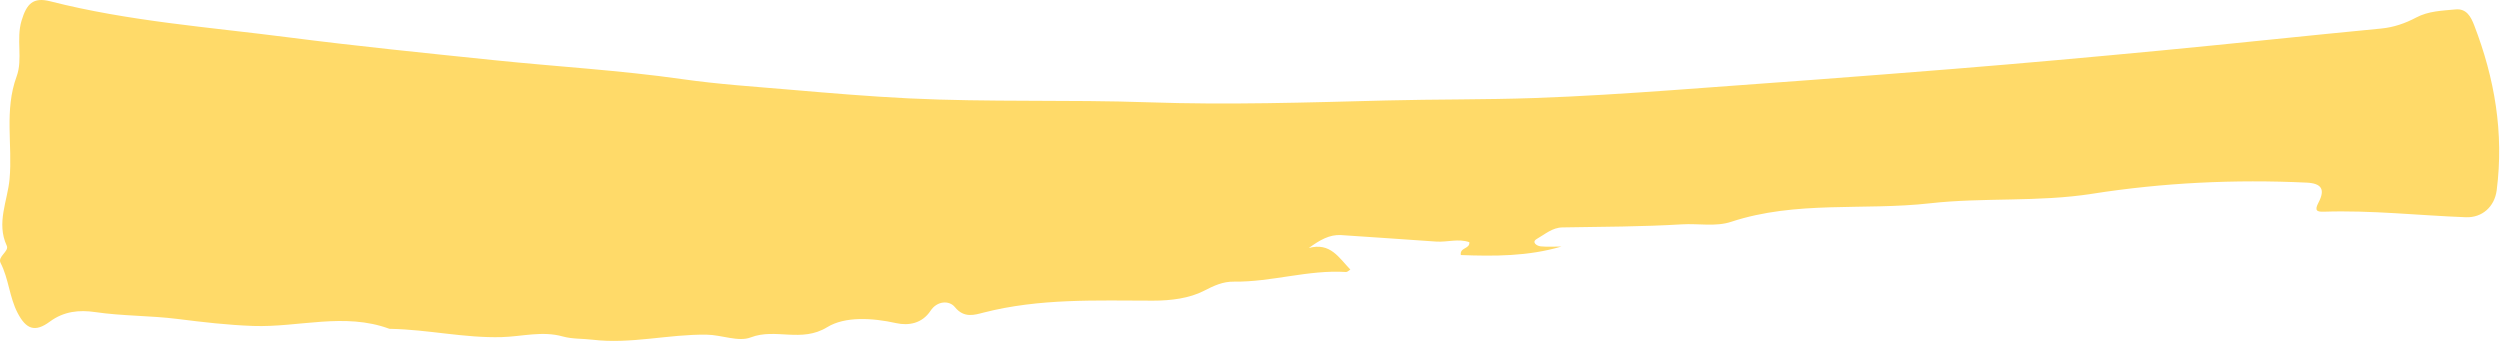
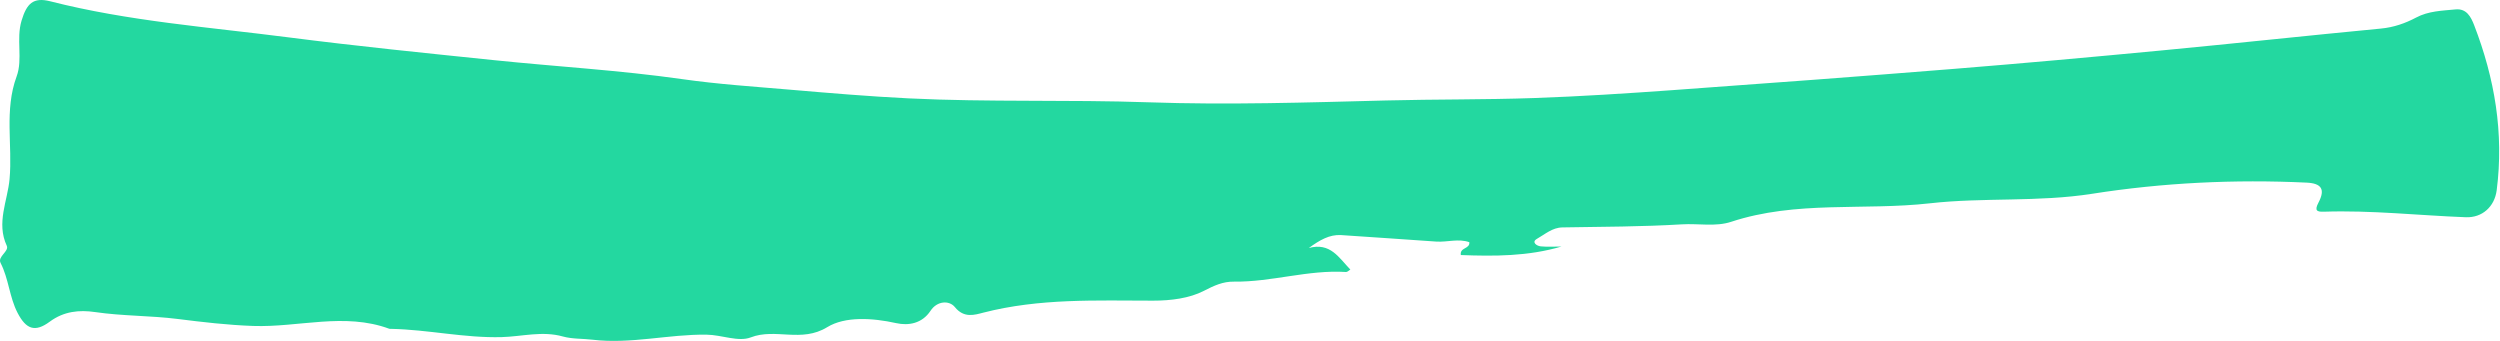
<svg xmlns="http://www.w3.org/2000/svg" width="286px" height="39px" viewBox="0 0 286 39" version="1.1">
  <g id="Page-1" stroke="none" stroke-width="1" fill="none" fill-rule="evenodd">
-     <g id="Streaks-and-blobs" transform="translate(-88, -862)" fill="#FFDA69">
+     <g class="" id="Streaks-and-blobs" transform="translate(-88, -862)" fill="#23D8A0">
      <path d="M266.629,890.204 C262.803,891.332 258.957,891.321 255.118,891.178 C254.978,890.275 256.174,890.513 256.091,889.706 C254.843,889.267 253.574,889.718 252.324,889.638 C248.69,889.403 245.059,889.117 241.424,888.894 C240.094,888.812 238.975,889.466 237.726,890.374 C240.18,889.697 241.173,891.483 242.479,892.839 C242.306,892.941 242.139,893.127 241.984,893.117 C237.654,892.84 233.473,894.277 229.163,894.219 C227.906,894.202 226.896,894.669 225.722,895.274 C224.073,896.125 221.947,896.397 219.909,896.395 C213.416,896.388 206.906,896.117 200.513,897.761 C199.501,898.021 198.296,898.436 197.24,897.134 C196.592,896.336 195.21,896.405 194.454,897.551 C193.483,899.023 191.927,899.276 190.52,898.965 C187.789,898.359 184.667,898.181 182.64,899.424 C179.673,901.246 176.731,899.499 173.882,900.599 C172.469,901.144 170.569,900.308 168.825,900.285 C164.455,900.228 160.157,901.389 155.787,900.863 C154.654,900.726 153.47,900.796 152.387,900.493 C150.032,899.832 147.723,900.501 145.403,900.565 C141.138,900.684 136.973,899.704 132.734,899.621 C132.667,899.62 132.593,899.632 132.533,899.61 C127.387,897.714 122.15,899.472 116.959,899.289 C114.052,899.186 111.18,898.85 108.327,898.49 C105.181,898.094 102.014,898.161 98.878,897.701 C97.081,897.437 95.313,897.6 93.695,898.797 C91.993,900.056 90.983,899.659 90.015,897.801 C89.072,895.992 89.002,893.9 88.065,892.078 C87.69,891.351 89.073,890.755 88.773,890.11 C87.559,887.502 88.869,884.968 89.094,882.492 C89.449,878.587 88.473,874.613 89.903,870.741 C90.633,868.762 89.824,866.492 90.467,864.359 C91.05,862.425 91.789,861.649 93.741,862.147 C102.707,864.433 111.915,865.103 121.043,866.279 C128.846,867.284 136.677,868.071 144.503,868.881 C151.677,869.624 158.894,870.032 166.025,871.05 C170.157,871.64 174.319,871.91 178.445,872.265 C182.928,872.65 187.445,873.032 191.96,873.254 C201.106,873.704 210.248,873.385 219.387,873.703 C228.448,874.019 237.51,873.726 246.572,873.493 C252.211,873.349 257.856,873.412 263.492,873.216 C268.8,873.031 274.103,872.687 279.401,872.307 C290.135,871.538 300.866,870.737 311.592,869.874 C319.502,869.237 327.405,868.521 335.304,867.769 C343.669,866.972 352.023,866.068 360.388,865.267 C361.84,865.128 363.159,864.67 364.397,864.012 C365.834,863.248 367.382,863.229 368.911,863.077 C370.168,862.952 370.673,863.924 371.044,864.884 C373.395,870.97 374.463,877.236 373.622,883.762 C373.377,885.663 371.948,886.923 370.093,886.852 C364.679,886.646 359.282,886.036 353.853,886.218 C353.061,886.244 352.742,886.11 353.236,885.174 C354.038,883.651 353.574,882.972 351.871,882.892 C343.656,882.503 335.445,882.897 327.353,884.167 C321.152,885.141 314.929,884.567 308.783,885.258 C301.214,886.109 293.466,884.924 286.035,887.378 C284.276,887.959 282.3,887.551 280.424,887.664 C275.874,887.938 271.306,887.94 266.745,888.016 C265.572,888.035 264.748,888.805 263.84,889.314 C263.164,889.693 263.78,890.136 264.266,890.184 C265.047,890.26 265.841,890.204 266.629,890.204" id="Fill-1" />
    </g>
  </g>
</svg>
